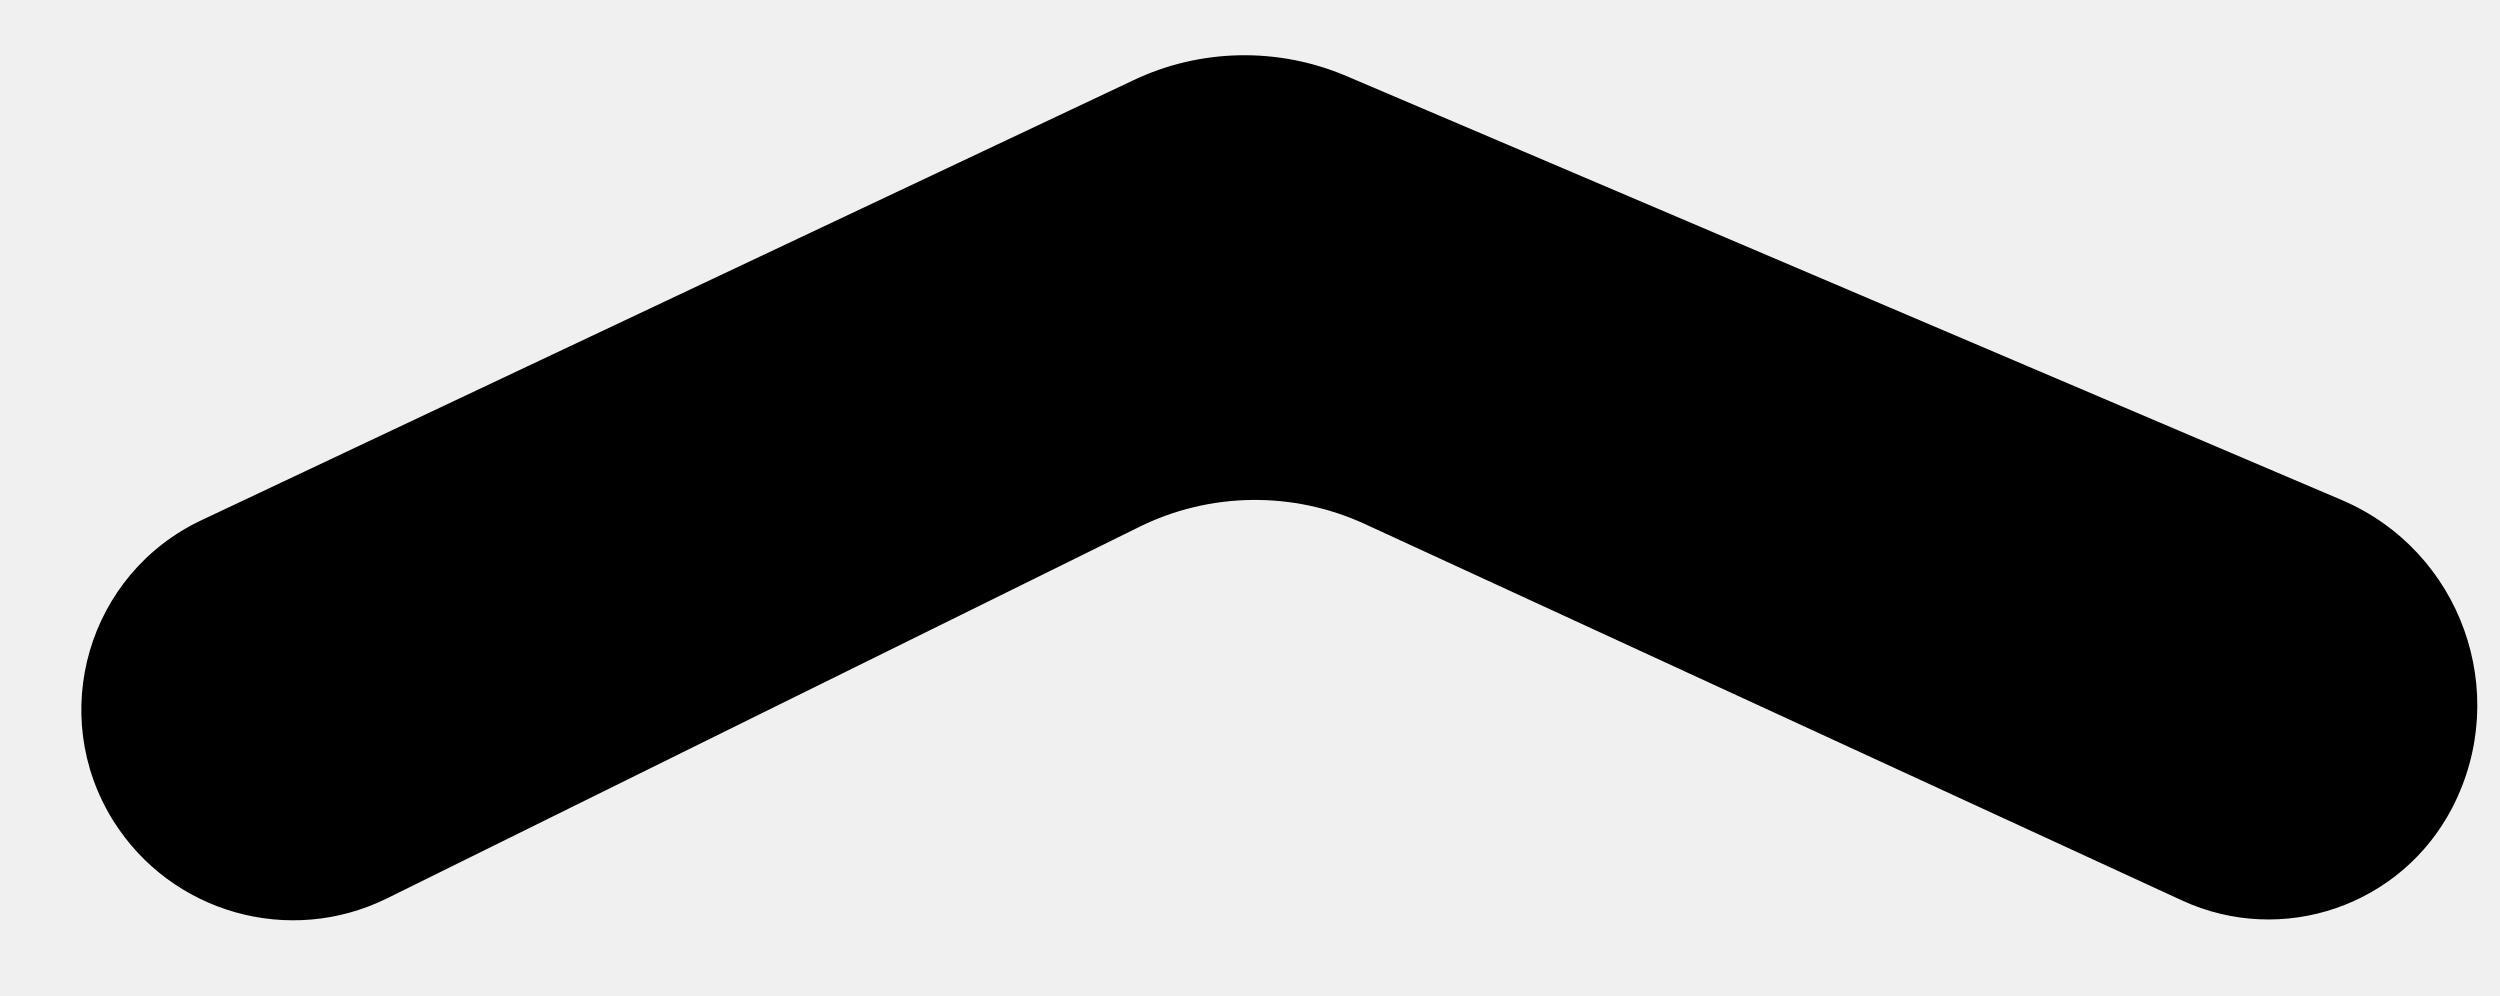
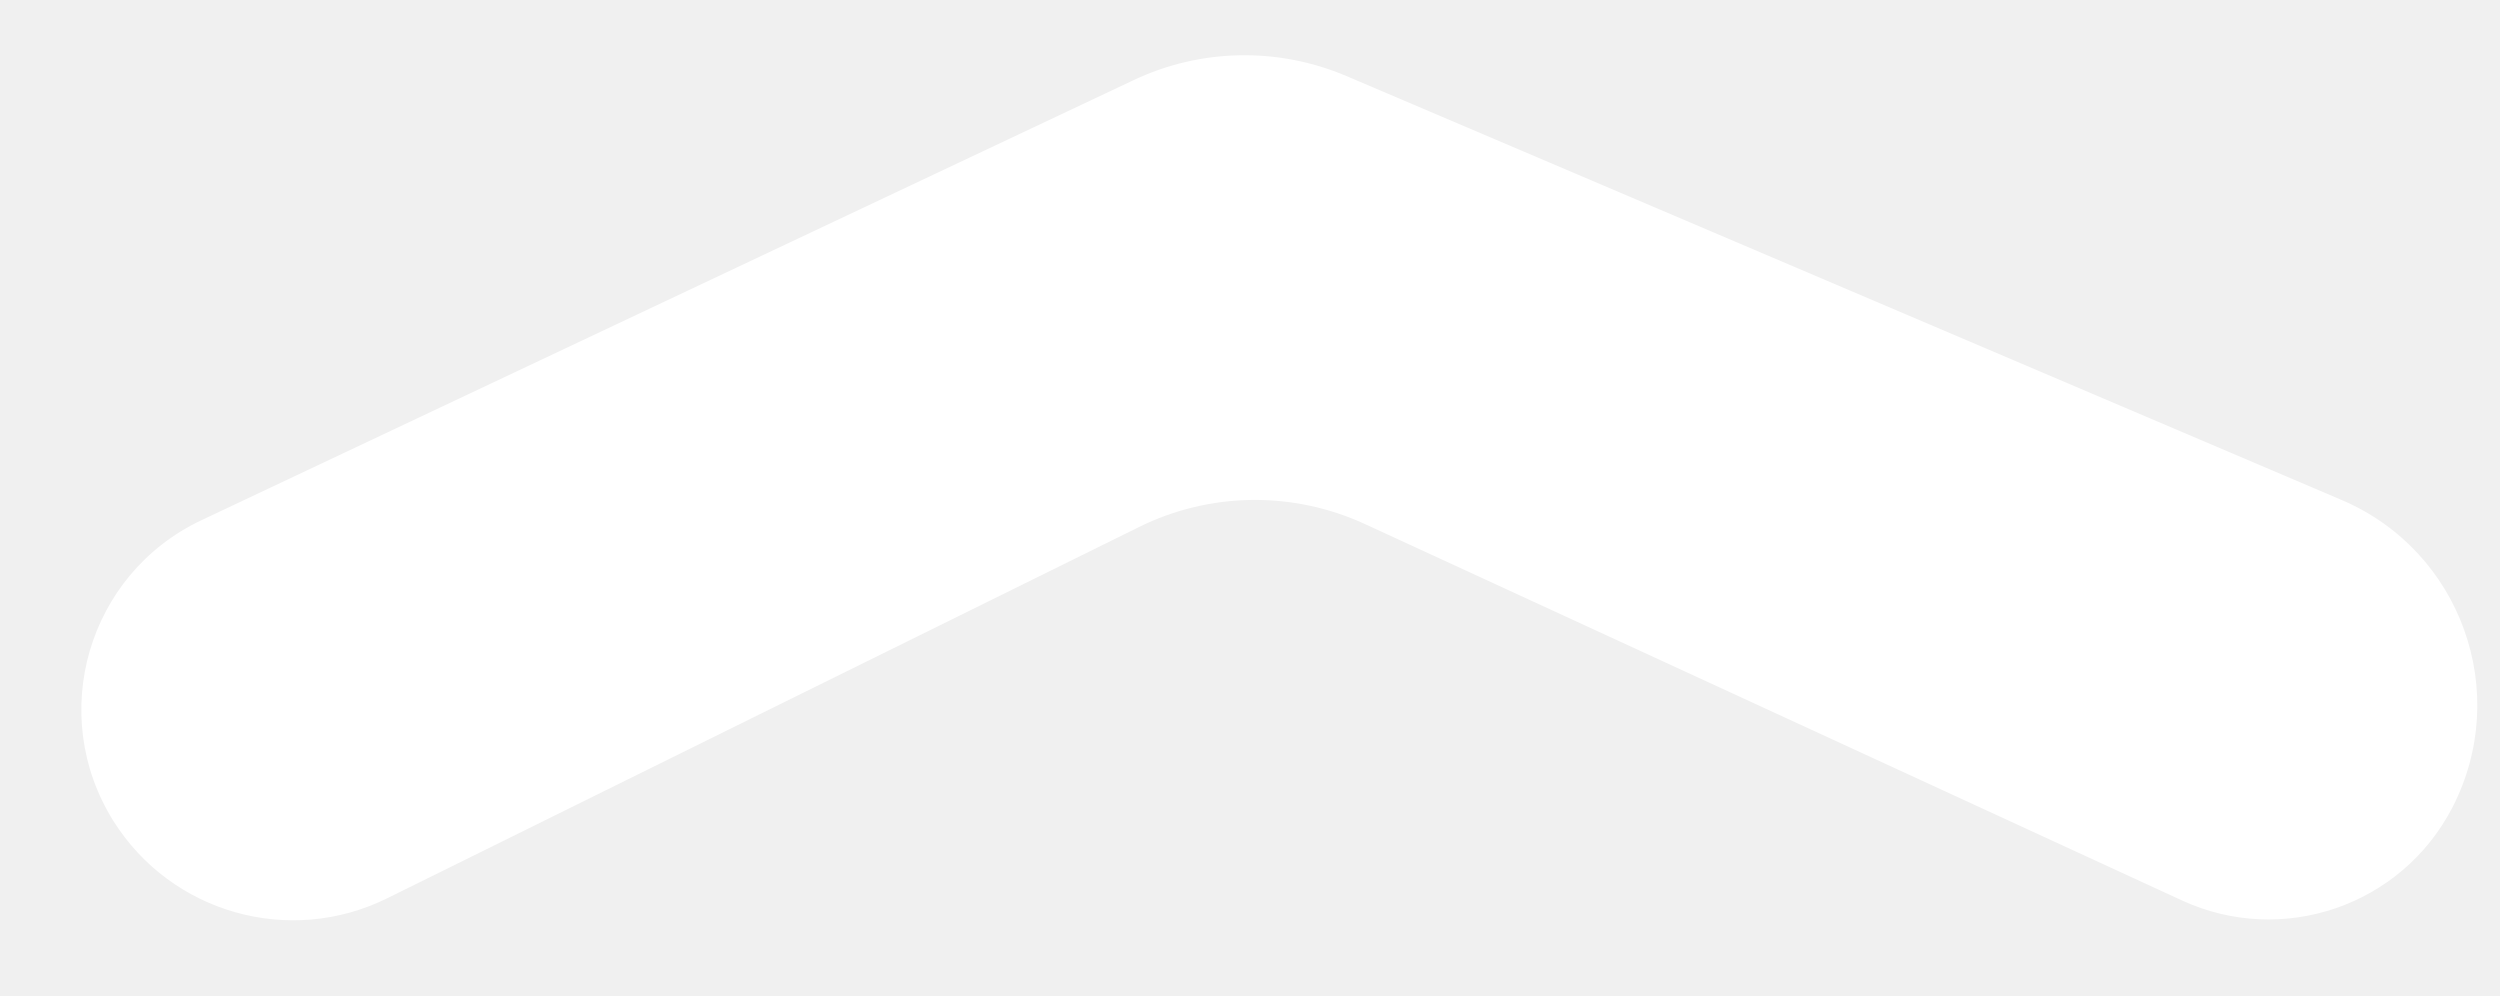
- <svg xmlns="http://www.w3.org/2000/svg" xmlns:xlink="http://www.w3.org/1999/xlink" version="1.1" preserveAspectRatio="xMidYMid meet" viewBox="0 0 123 49" width="123" height="49">
-   <defs>
+ <svg xmlns="http://www.w3.org/2000/svg" version="1.1" preserveAspectRatio="xMidYMid meet" viewBox="0 0 123 49" width="123" height="49" fill="#ffffff">
+   <g>
    <path d="M56.02 25.94C59.52 24.2 63.62 24.15 67.17 25.79C76.97 30.3 98.19 40.08 107.35 44.3C112.29 46.58 118.15 44.57 120.65 39.74C121.74 37.64 119.76 41.47 120.65 39.74C123.59 34.07 121.08 27.1 115.21 24.6C104.36 19.98 78.21 8.84 66.24 3.74C62.88 2.31 59.06 2.38 55.76 3.95C44.49 9.27 20.11 20.78 9.9 25.6C4.32 28.24 2.3 35.16 5.58 40.39C6.58 41.99 4.34 38.42 5.58 40.39C8.42 44.92 14.24 46.57 19.04 44.2C27.54 40 46.93 30.42 56.02 25.94Z" id="b1rEQ68fg" />
-   </defs>
-   <g>
-     <g>
-       <g>
-         <use xlink:href="#b1rEQ68fg" opacity="1" fill="#000000" fill-opacity="1" />
-       </g>
-     </g>
  </g>
</svg>
